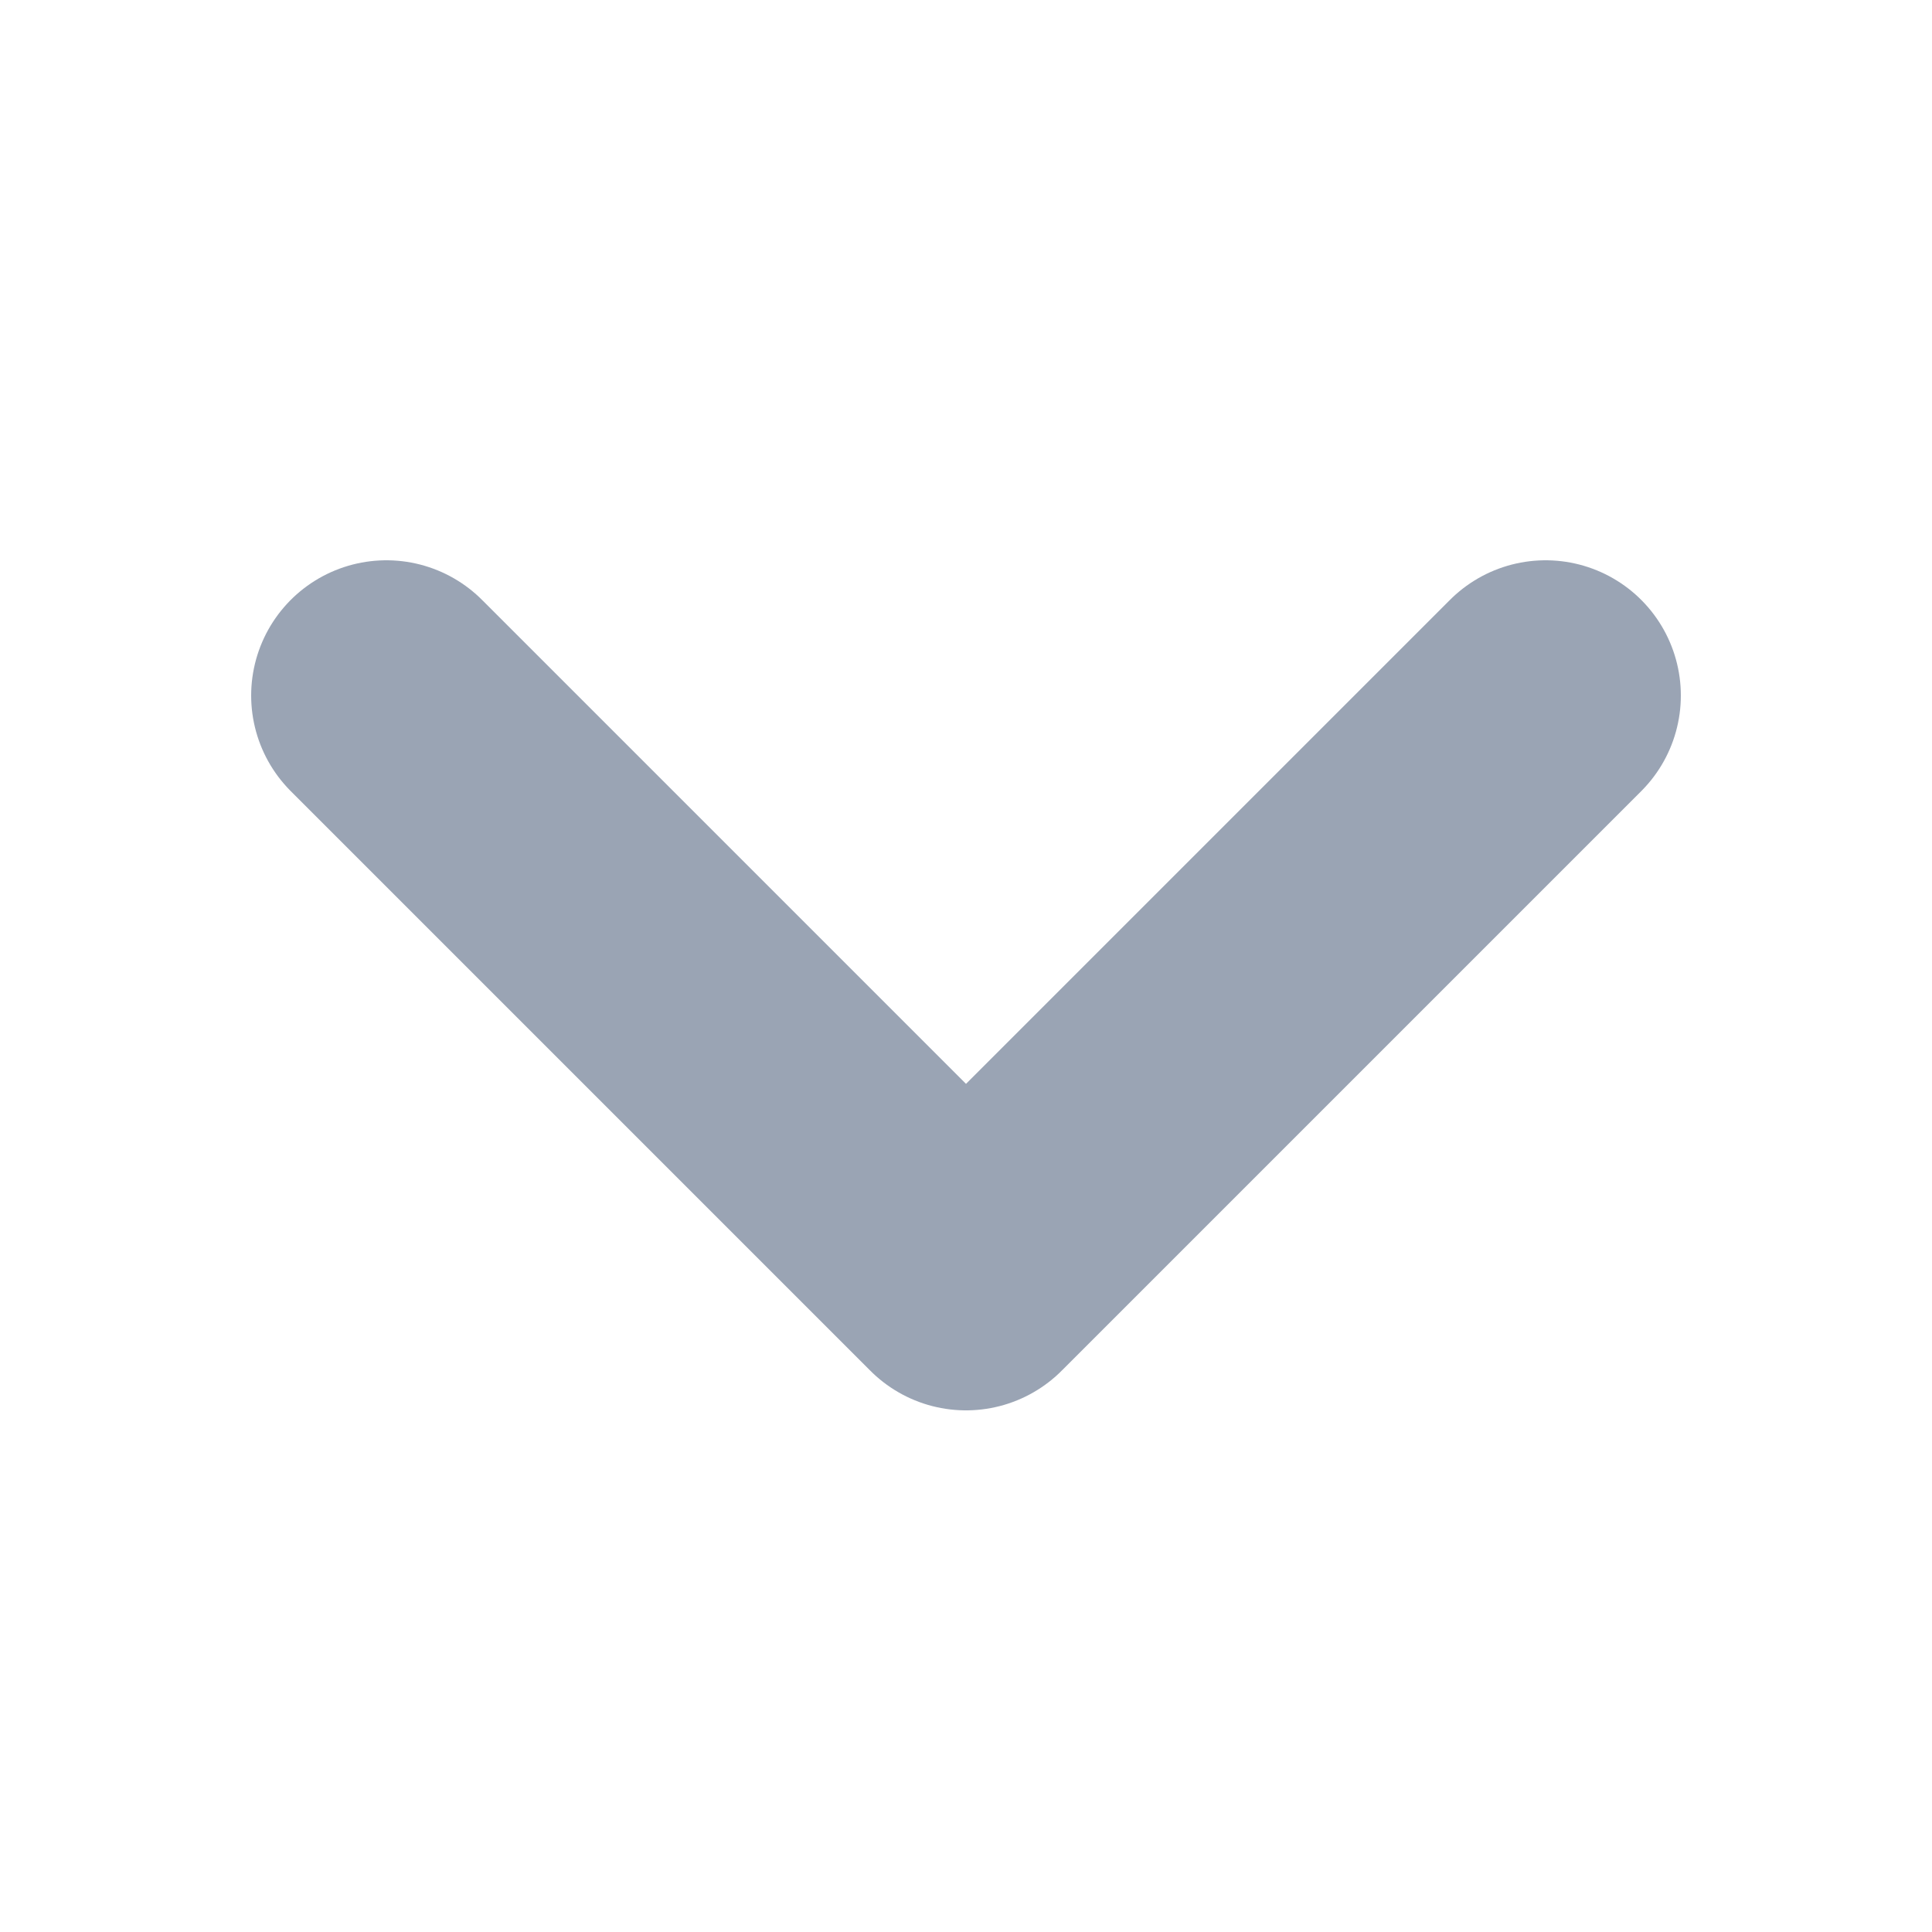
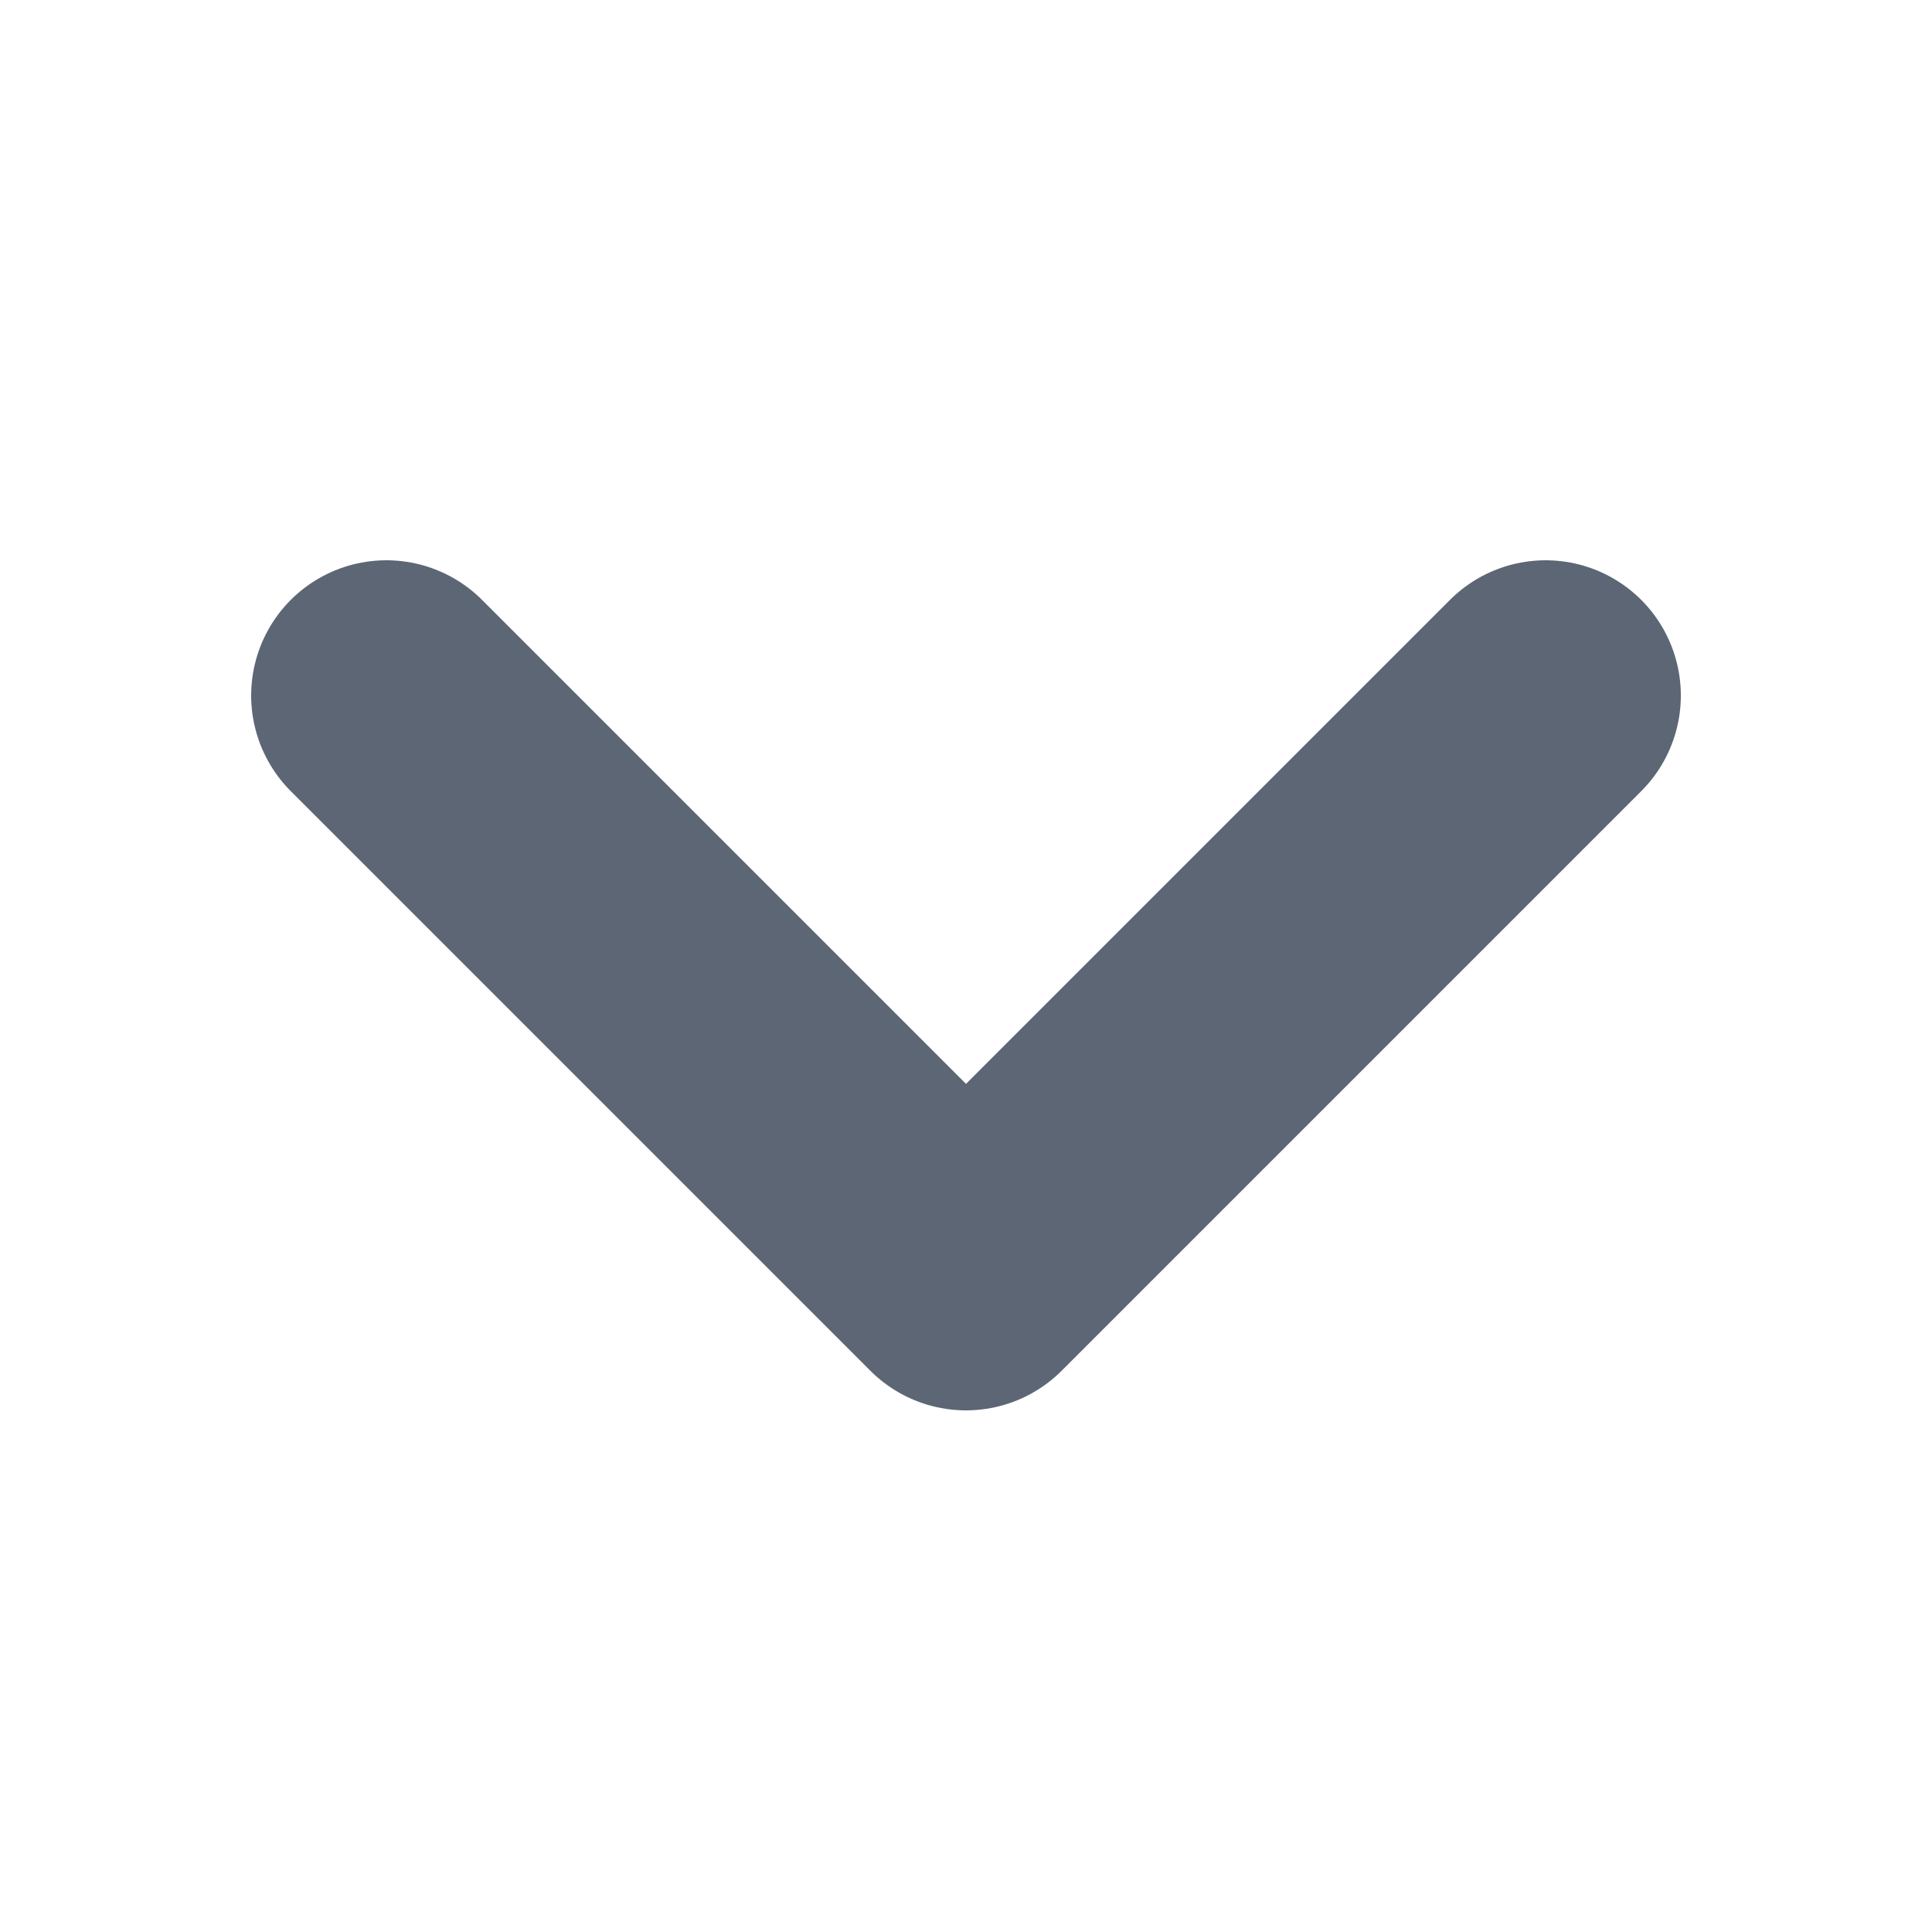
<svg xmlns="http://www.w3.org/2000/svg" width="10" height="10" viewBox="0 0 10 10">
-   <path d="M2 3.6 L5 6.6 L8 3.6" fill="none" stroke="#9aa4b4" stroke-width="1.4" stroke-linecap="round" stroke-linejoin="round" />
+   <path d="M2 3.6 L5 6.6 L8 3.6" fill="none" stroke="#5c6675" stroke-width="1.4" stroke-linecap="round" stroke-linejoin="round" />
</svg>
